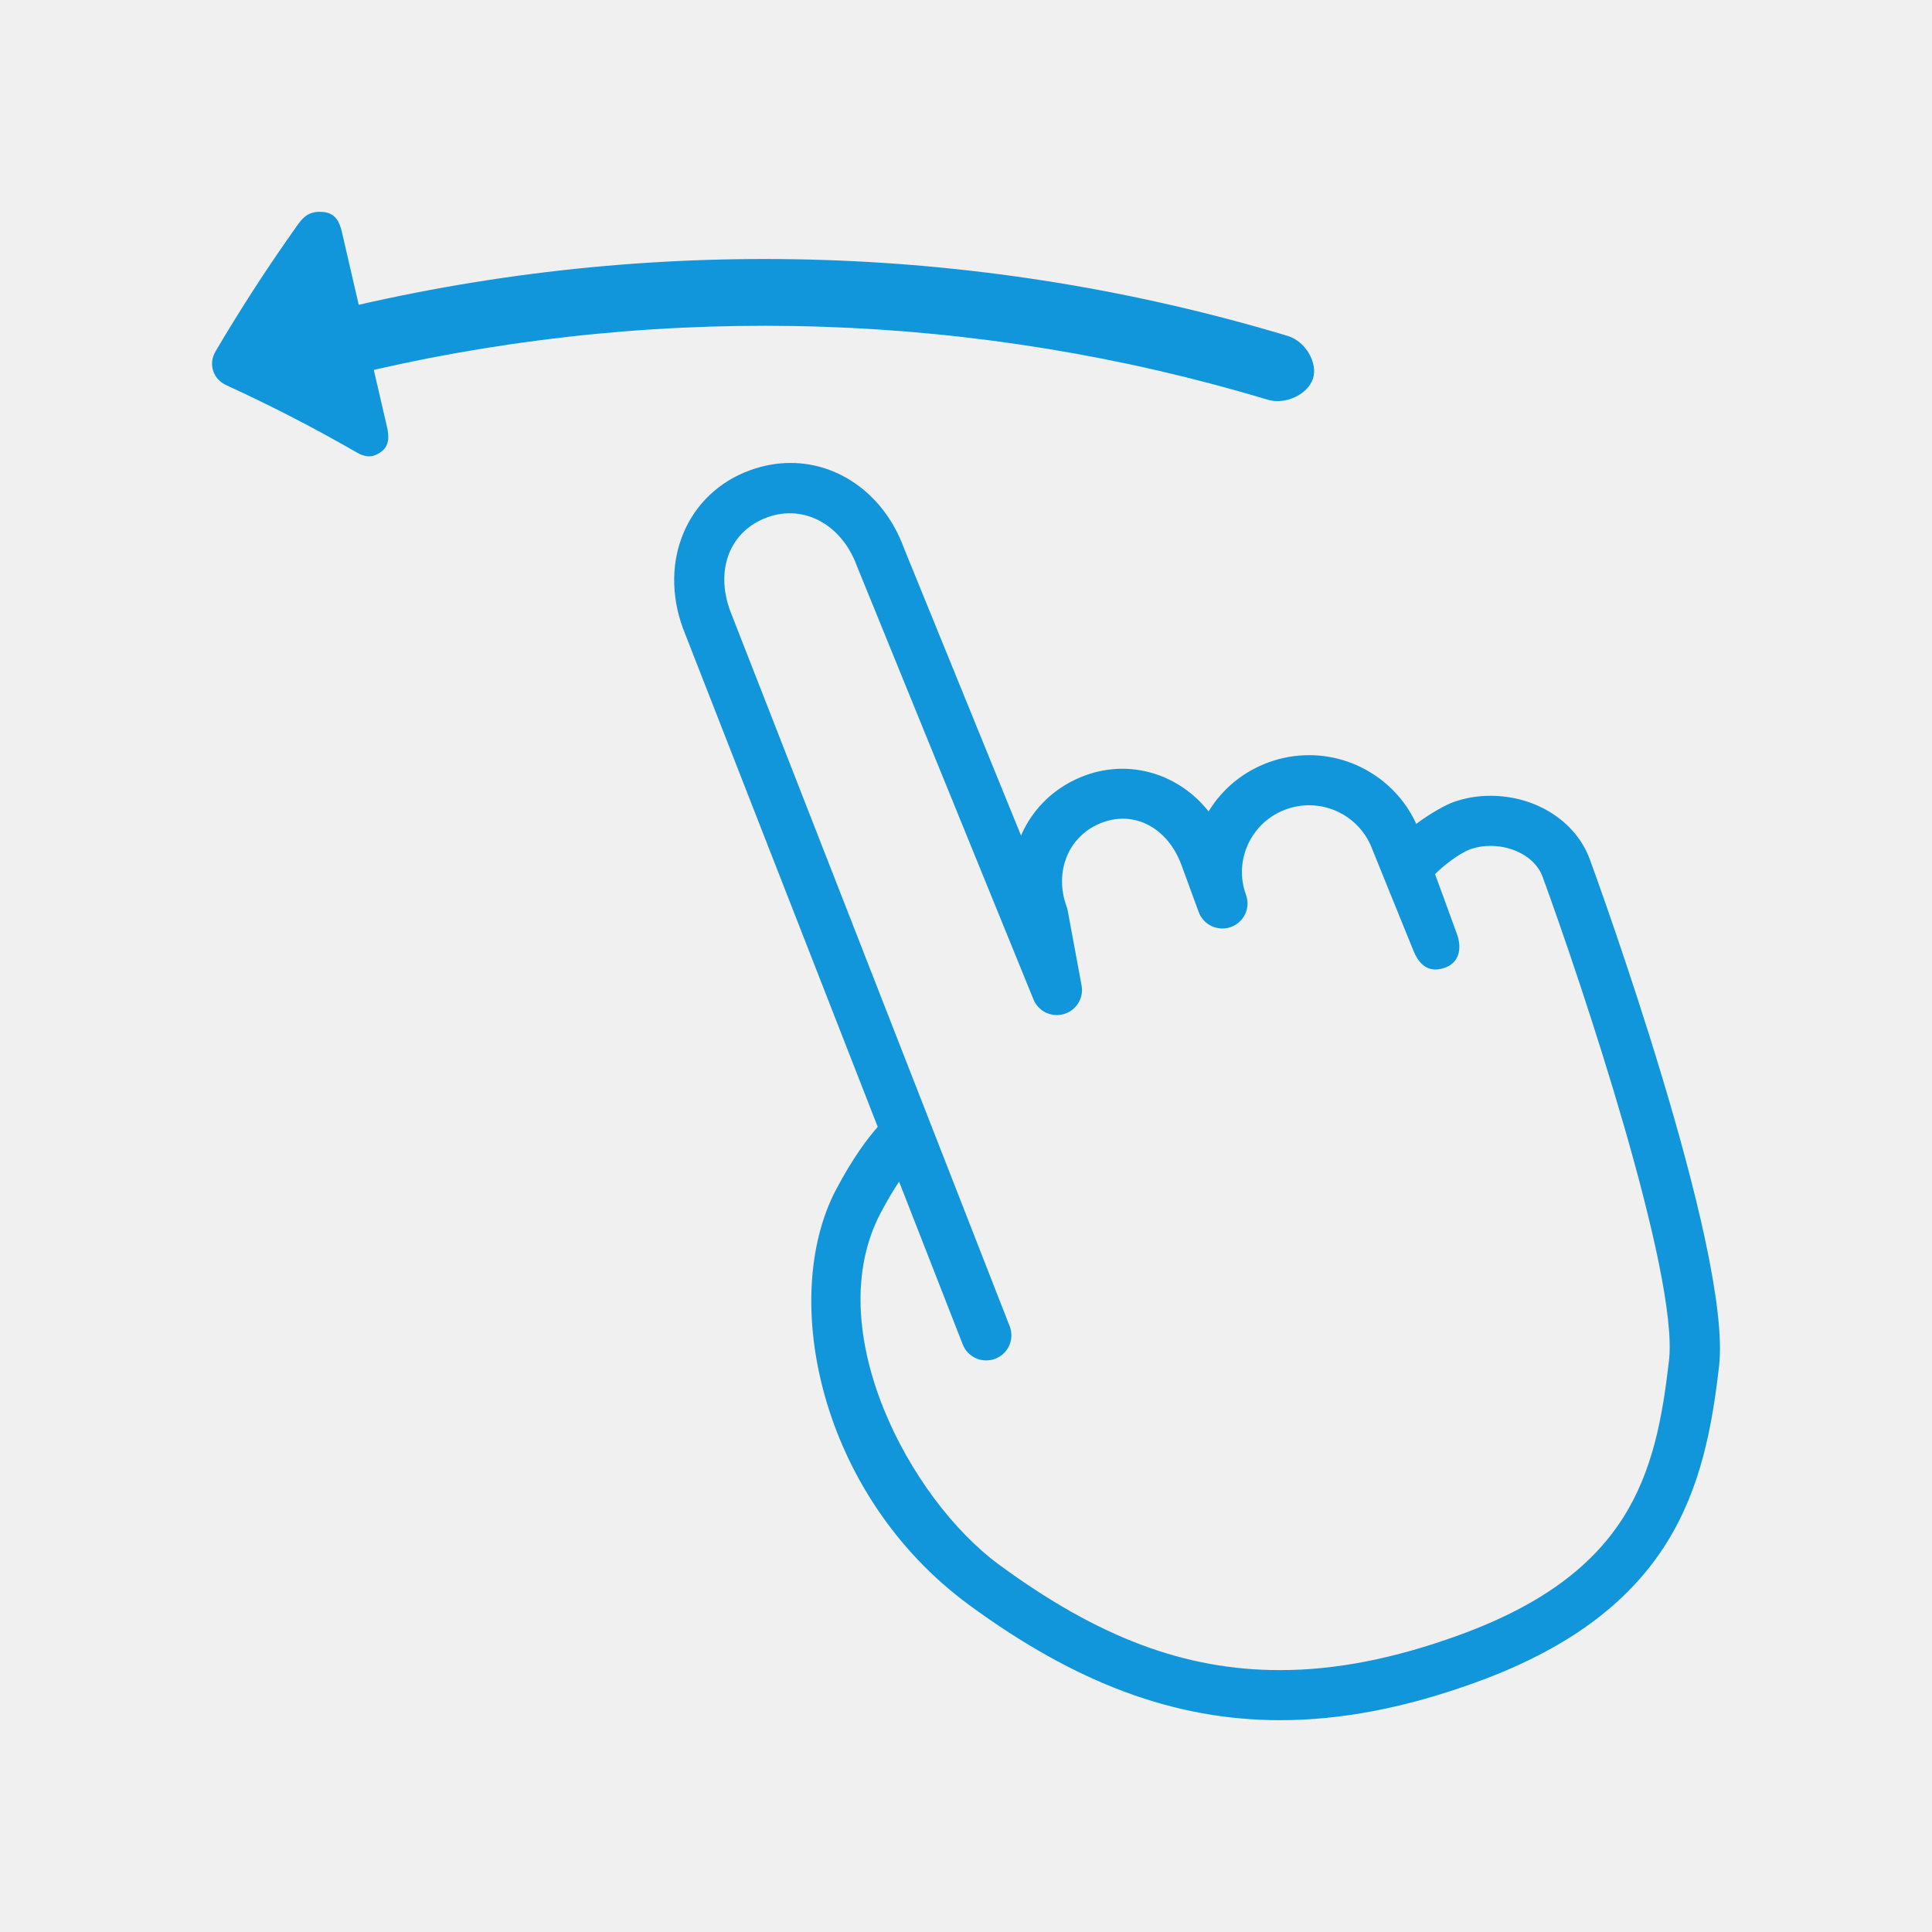
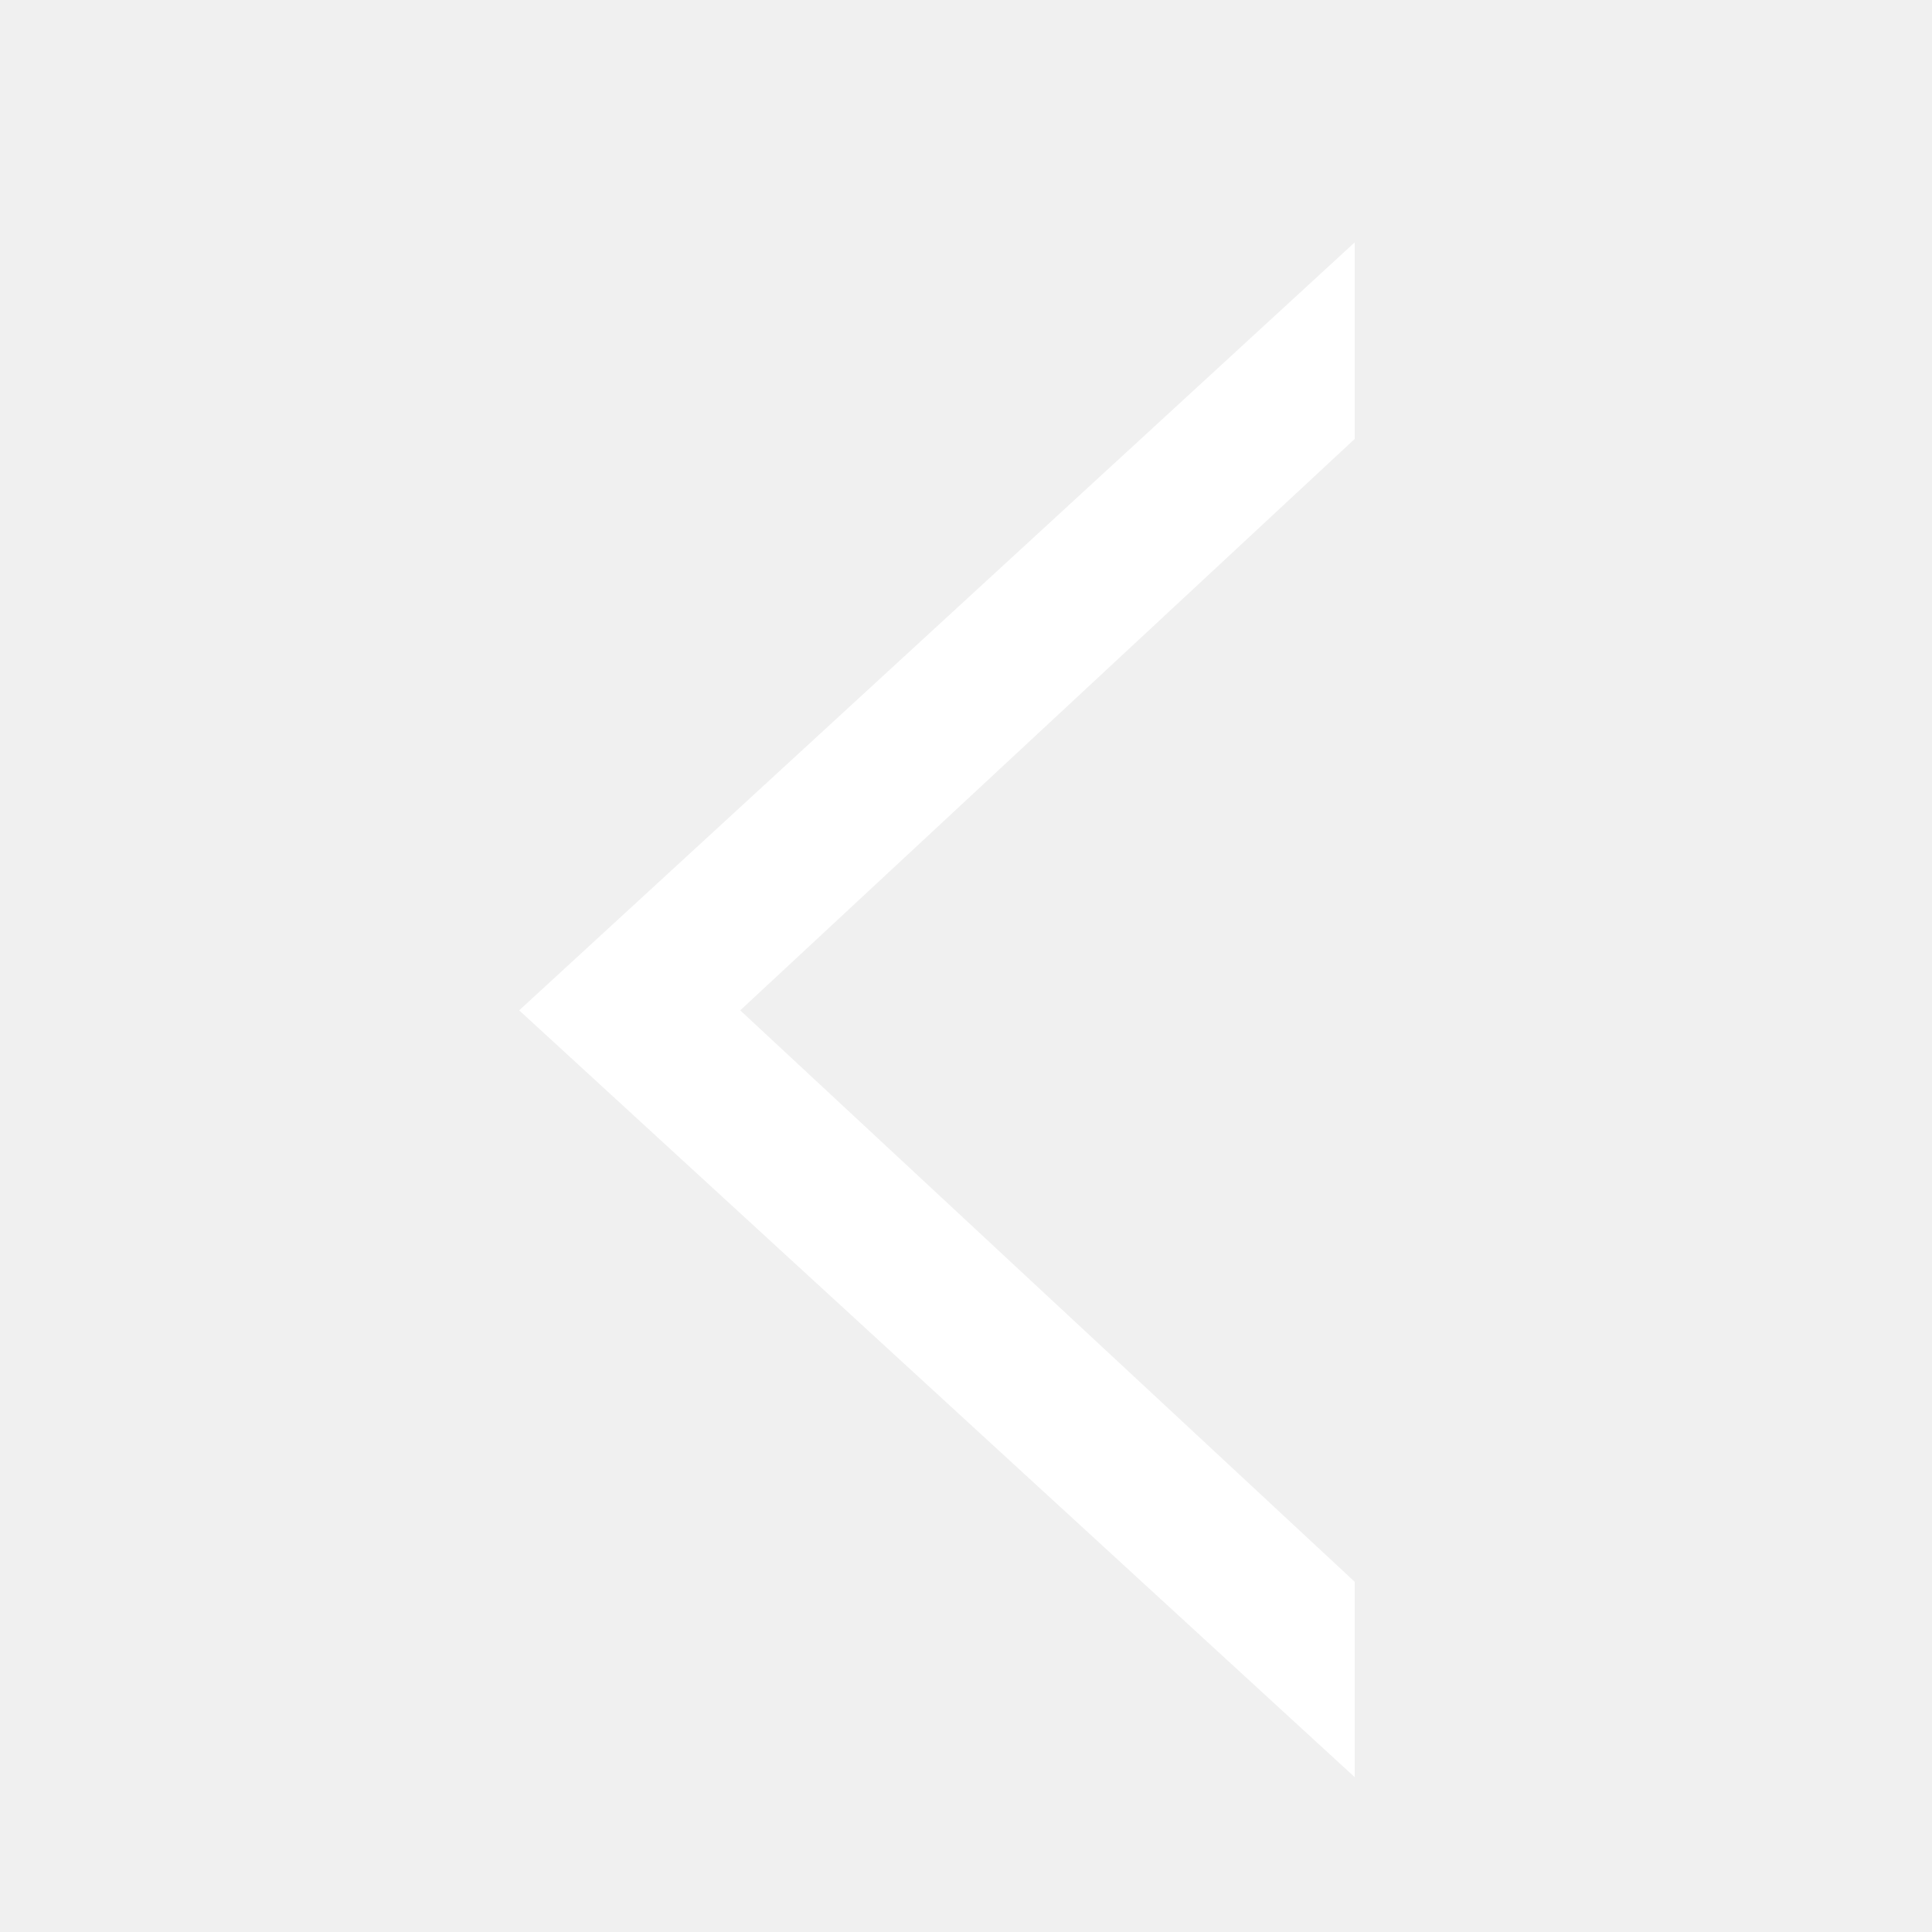
- <svg xmlns="http://www.w3.org/2000/svg" t="1569747777683" class="icon" viewBox="0 0 1024 1024" version="1.1" p-id="22783" width="30" height="30">
+ <svg xmlns="http://www.w3.org/2000/svg" t="1571304049667" class="icon" viewBox="0 0 1024 1024" version="1.1" p-id="2491" width="18" height="18">
  <defs>
    <style type="text/css" />
  </defs>
-   <path d="M198.116 196.041c156.339-35.764 319.743-30.479 473.969 15.845 9.13 2.724 20.999-2.731 23.789-11.129 2.789-8.415-3.919-19.902-13.48-22.755-160.193-48.114-329.898-53.601-492.261-16.455-3-12.936-5.984-25.878-8.975-38.814-1.219-5.219-3.464-9.691-9.643-10.357-6.171-0.651-9.942 1.447-13.341 6.22-15.853 22.227-30.504 44.829-43.966 67.69-3.936 6.707-1.253 14.683 5.756 17.878 23.935 10.975 46.95 22.87 68.999 35.584 4.732 2.731 8.455 2.983 12.935-0.187 4.472-3.171 4.415-8.106 3.211-13.342C202.774 216.163 200.44 206.106 198.116 196.041zM842.635 455.469c-7.382-20.147-28.545-33.682-52.675-33.682-6.902 0-13.577 1.146-19.82 3.406-3.39 1.228-11.619 5.528-19.489 11.489-10.016-21.976-32.275-36.431-56.787-36.431-7.269 0-14.431 1.26-21.316 3.747-13.488 4.886-24.634 14.024-31.975 26.081-15.488-19.641-41.186-27.845-65.122-19.195-15.633 5.658-27.804 17.007-34.292 31.952l-62.104-152.461c-10.008-27.342-33.569-45.007-59.998-45.007-7.163 0-14.374 1.292-21.415 3.836-33.399 12.098-48.772 48.025-35.658 83.837l103.234 264.232c-5.423 6.097-13.227 16.488-22.007 33.079-30.39 57.464-8.919 162.088 70.478 220.347 56.772 41.642 109.104 61.039 164.706 61.039 32.576 0 66.503-6.536 103.656-19.983 105.658-38.235 121.699-103.721 129.074-167.517C918.235 662.856 845.733 463.909 842.635 455.469zM884.593 721.206c-6.96 60.064-20.154 112.479-111.673 145.591-34.203 12.382-65.114 18.398-94.527 18.398-50.301 0-96.203-17.227-148.844-55.861-47.413-34.779-95.413-124.779-62.698-186.623 3.528-6.675 6.797-12.089 9.683-16.423l33.73 86.291c2.659 6.838 10.399 10.219 17.285 7.569 6.87-2.651 10.277-10.342 7.617-17.179L386.982 323.698c-8.065-22.032 0.064-42.406 19.781-49.544 19.455-7.024 39.382 3.967 47.366 25.739l93.624 229.818c2.552 6.309 9.513 9.683 16.114 7.765 6.577-1.903 10.626-8.447 9.39-15.146l-7.349-39.724c-0.147-0.723-0.334-1.439-0.594-2.138-3.358-9.154-3.219-18.773 0.364-27.074 3.528-8.195 10.236-14.431 18.911-17.56 17.349-6.285 34.568 3.448 41.593 22.617l9.146 24.943c2.519 6.886 10.187 10.439 17.106 7.935s10.504-10.122 7.975-17.008l-0.016-0.064c-3.226-8.862-2.796-18.455 1.203-27.008 4.016-8.569 11.162-15.065 20.081-18.301 3.943-1.422 8.048-2.147 12.187-2.147 14.919 0 28.358 9.375 33.471 23.302 0 0 17.992 44.479 21.936 54.064 3.95 9.586 10.211 11.106 16.886 8.618 6.674-2.488 9.056-9.325 6.049-17.732-2.991-8.398-11.609-31.739-11.609-31.739 4.121-4.253 12.771-11.04 18.691-13.179 3.3-1.194 6.879-1.796 10.675-1.796 12.739 0 24.081 6.674 27.584 16.211C837.992 520.412 889.894 675.393 884.593 721.206z" p-id="22784" fill="#1296db" />
+   <path d="M718.022 232.635v-104.172l-442.846 407.047 442.846 406.42v-103.54l-325.683-302.879 325.683-302.876z" p-id="2492" fill="#ffffff" />
</svg>
